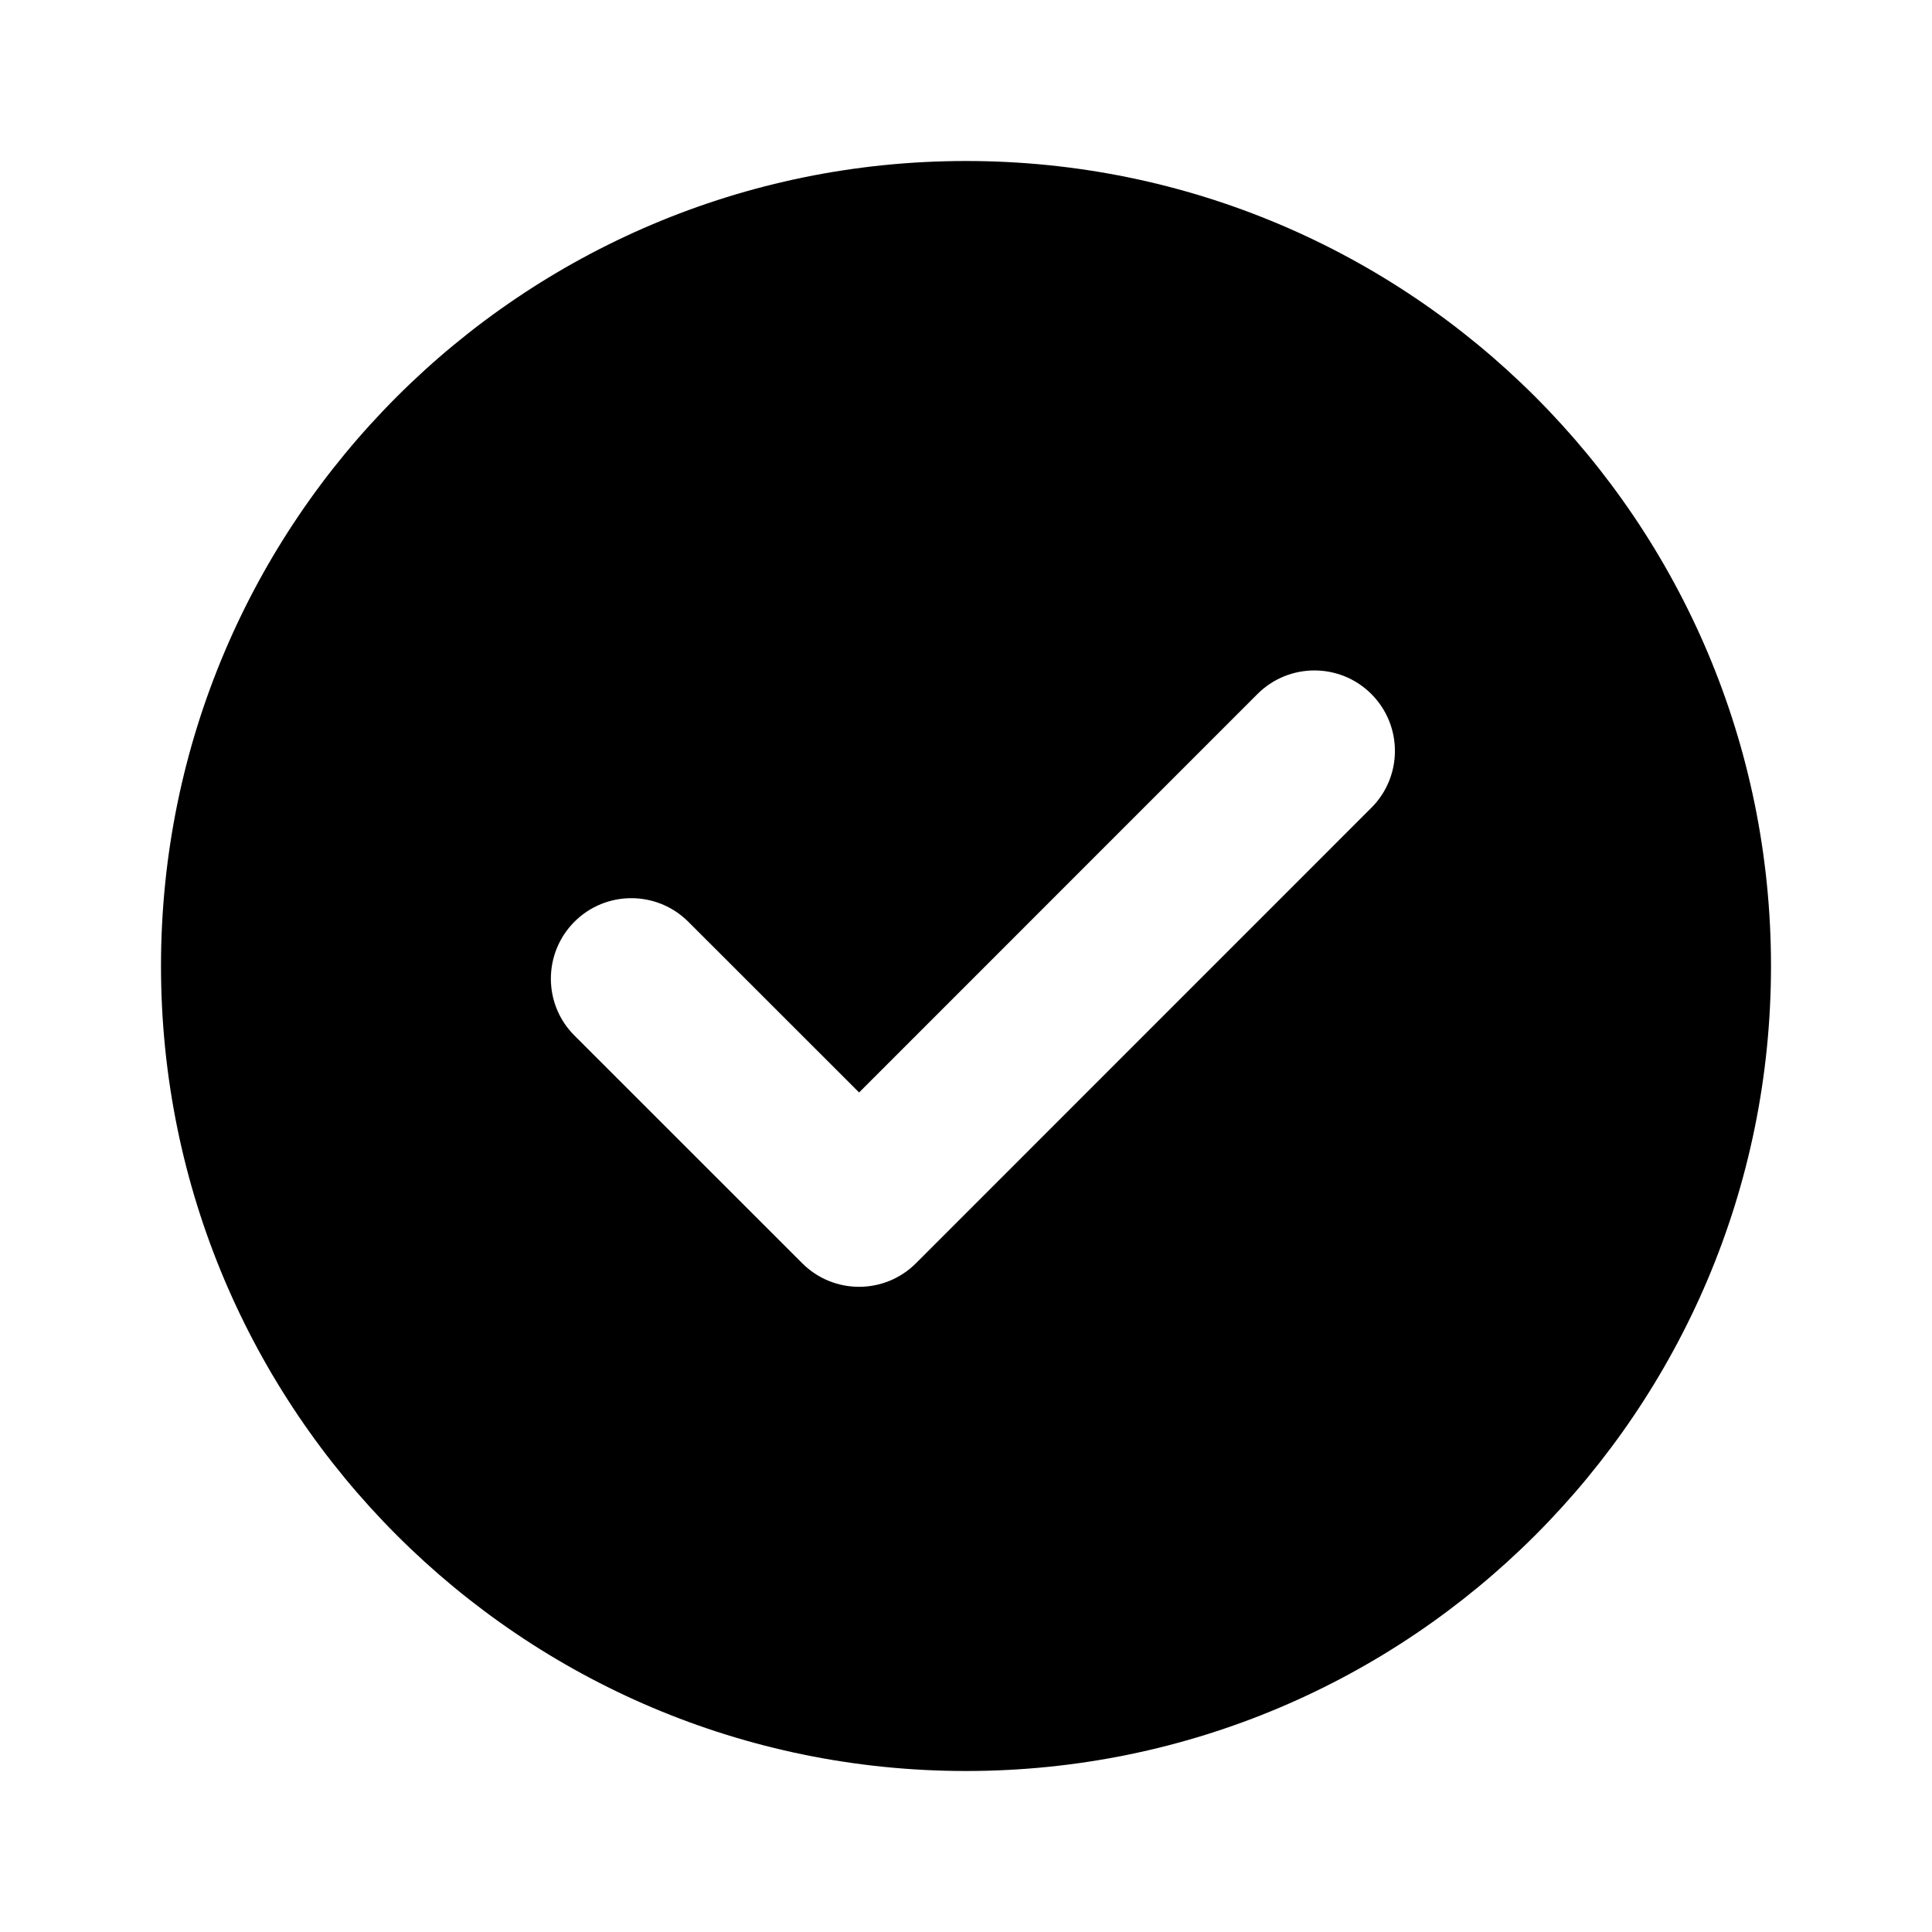
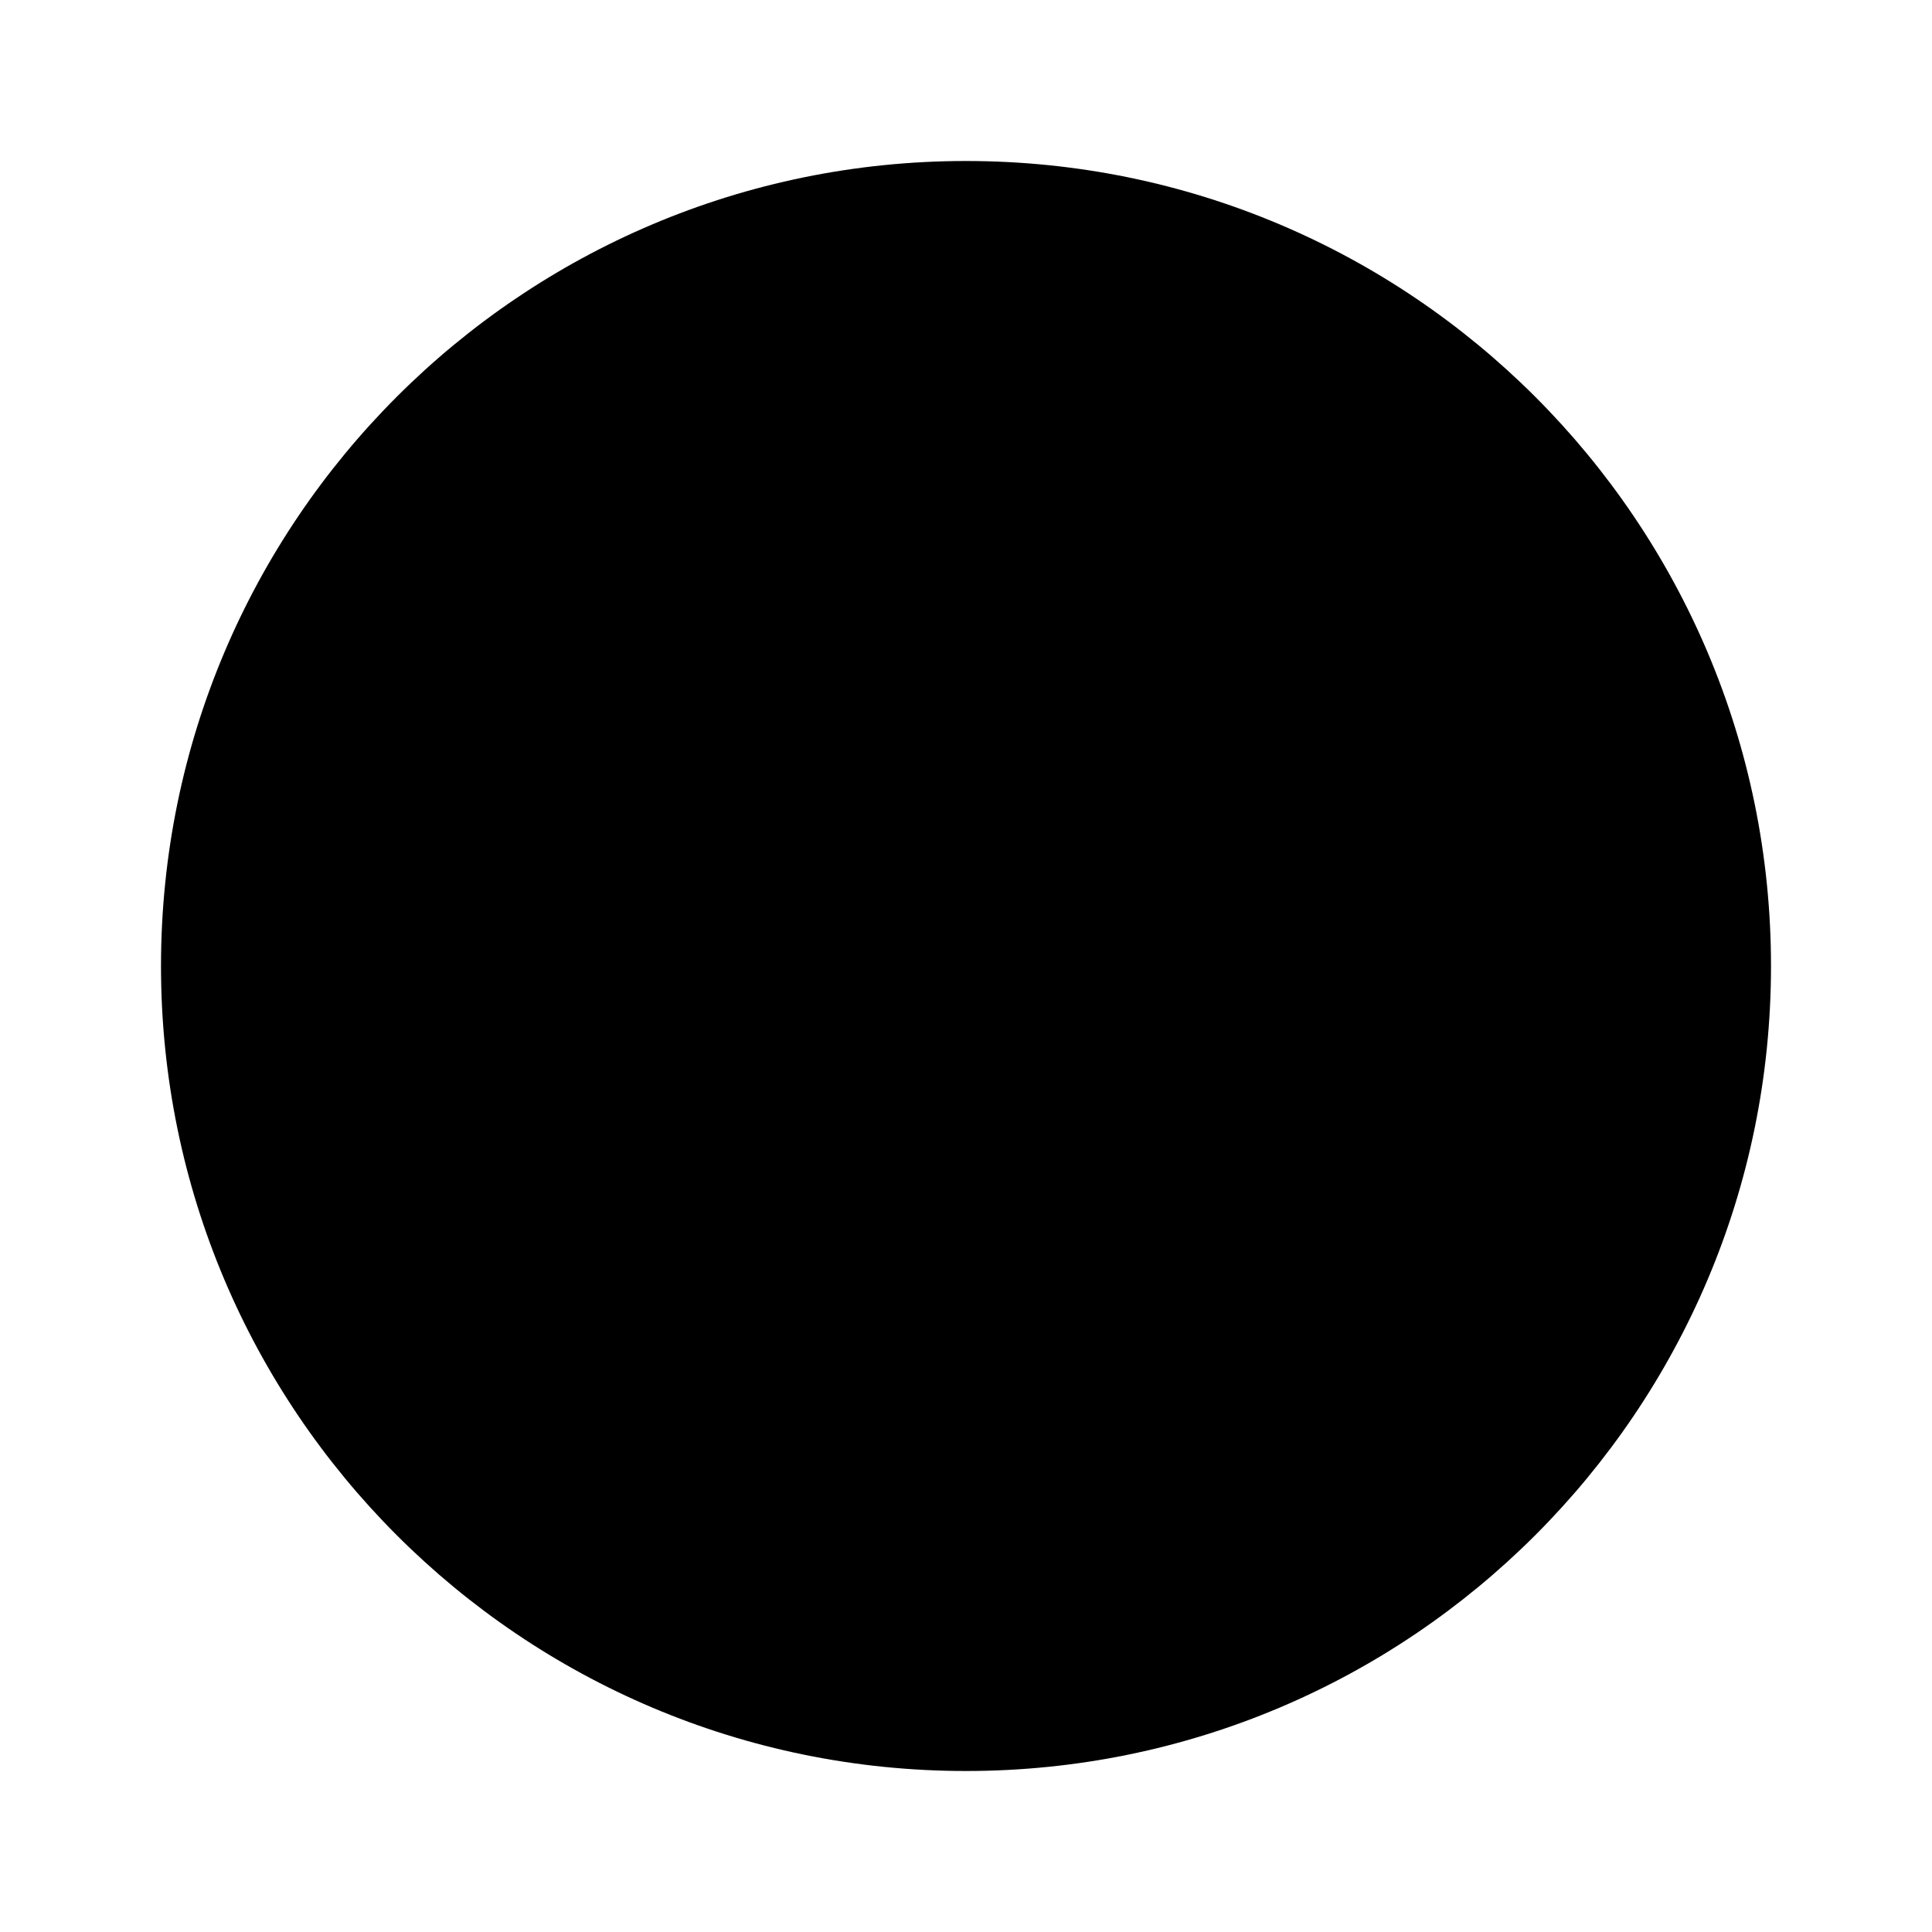
<svg xmlns="http://www.w3.org/2000/svg" viewBox="0 0 24 24" fill="currentColor">
-   <path fill-rule="evenodd" clip-rule="evenodd" d="M22 12C22 6.477 17.523 2 12 2C6.477 2 2 6.477 2 12C2 17.523 6.477 22 12 22C17.523 22 22 17.523 22 12ZM17.035 8.621C16.645 8.231 16.012 8.231 15.621 8.621L10.672 13.571L8.55 11.45C8.159 11.06 7.526 11.06 7.136 11.45C6.746 11.841 6.745 12.474 7.136 12.864L9.965 15.692C10.355 16.083 10.988 16.083 11.379 15.692L17.035 10.035C17.426 9.645 17.426 9.012 17.035 8.621Z" fill="currentColor" />
+   <path d="M22 12C22 17.523 17.523 22 12 22C6.477 22 2 17.523 2 12C2 6.477 6.477 2 12 2C17.523 2 22 6.477 22 12Z" fill="currentColor" />
+   <path d="M15.798 8.423C16.189 8.033 16.822 8.033 17.212 8.423C17.603 8.814 17.603 9.447 17.212 9.837L10.848 16.201L10.772 16.27C10.38 16.59 9.8 16.567 9.434 16.201L6.429 13.196C6.038 12.806 6.038 12.172 6.429 11.782C6.819 11.391 7.453 11.391 7.843 11.782L10.141 14.08L15.798 8.423Z" fill="currentColor" />
</svg>
